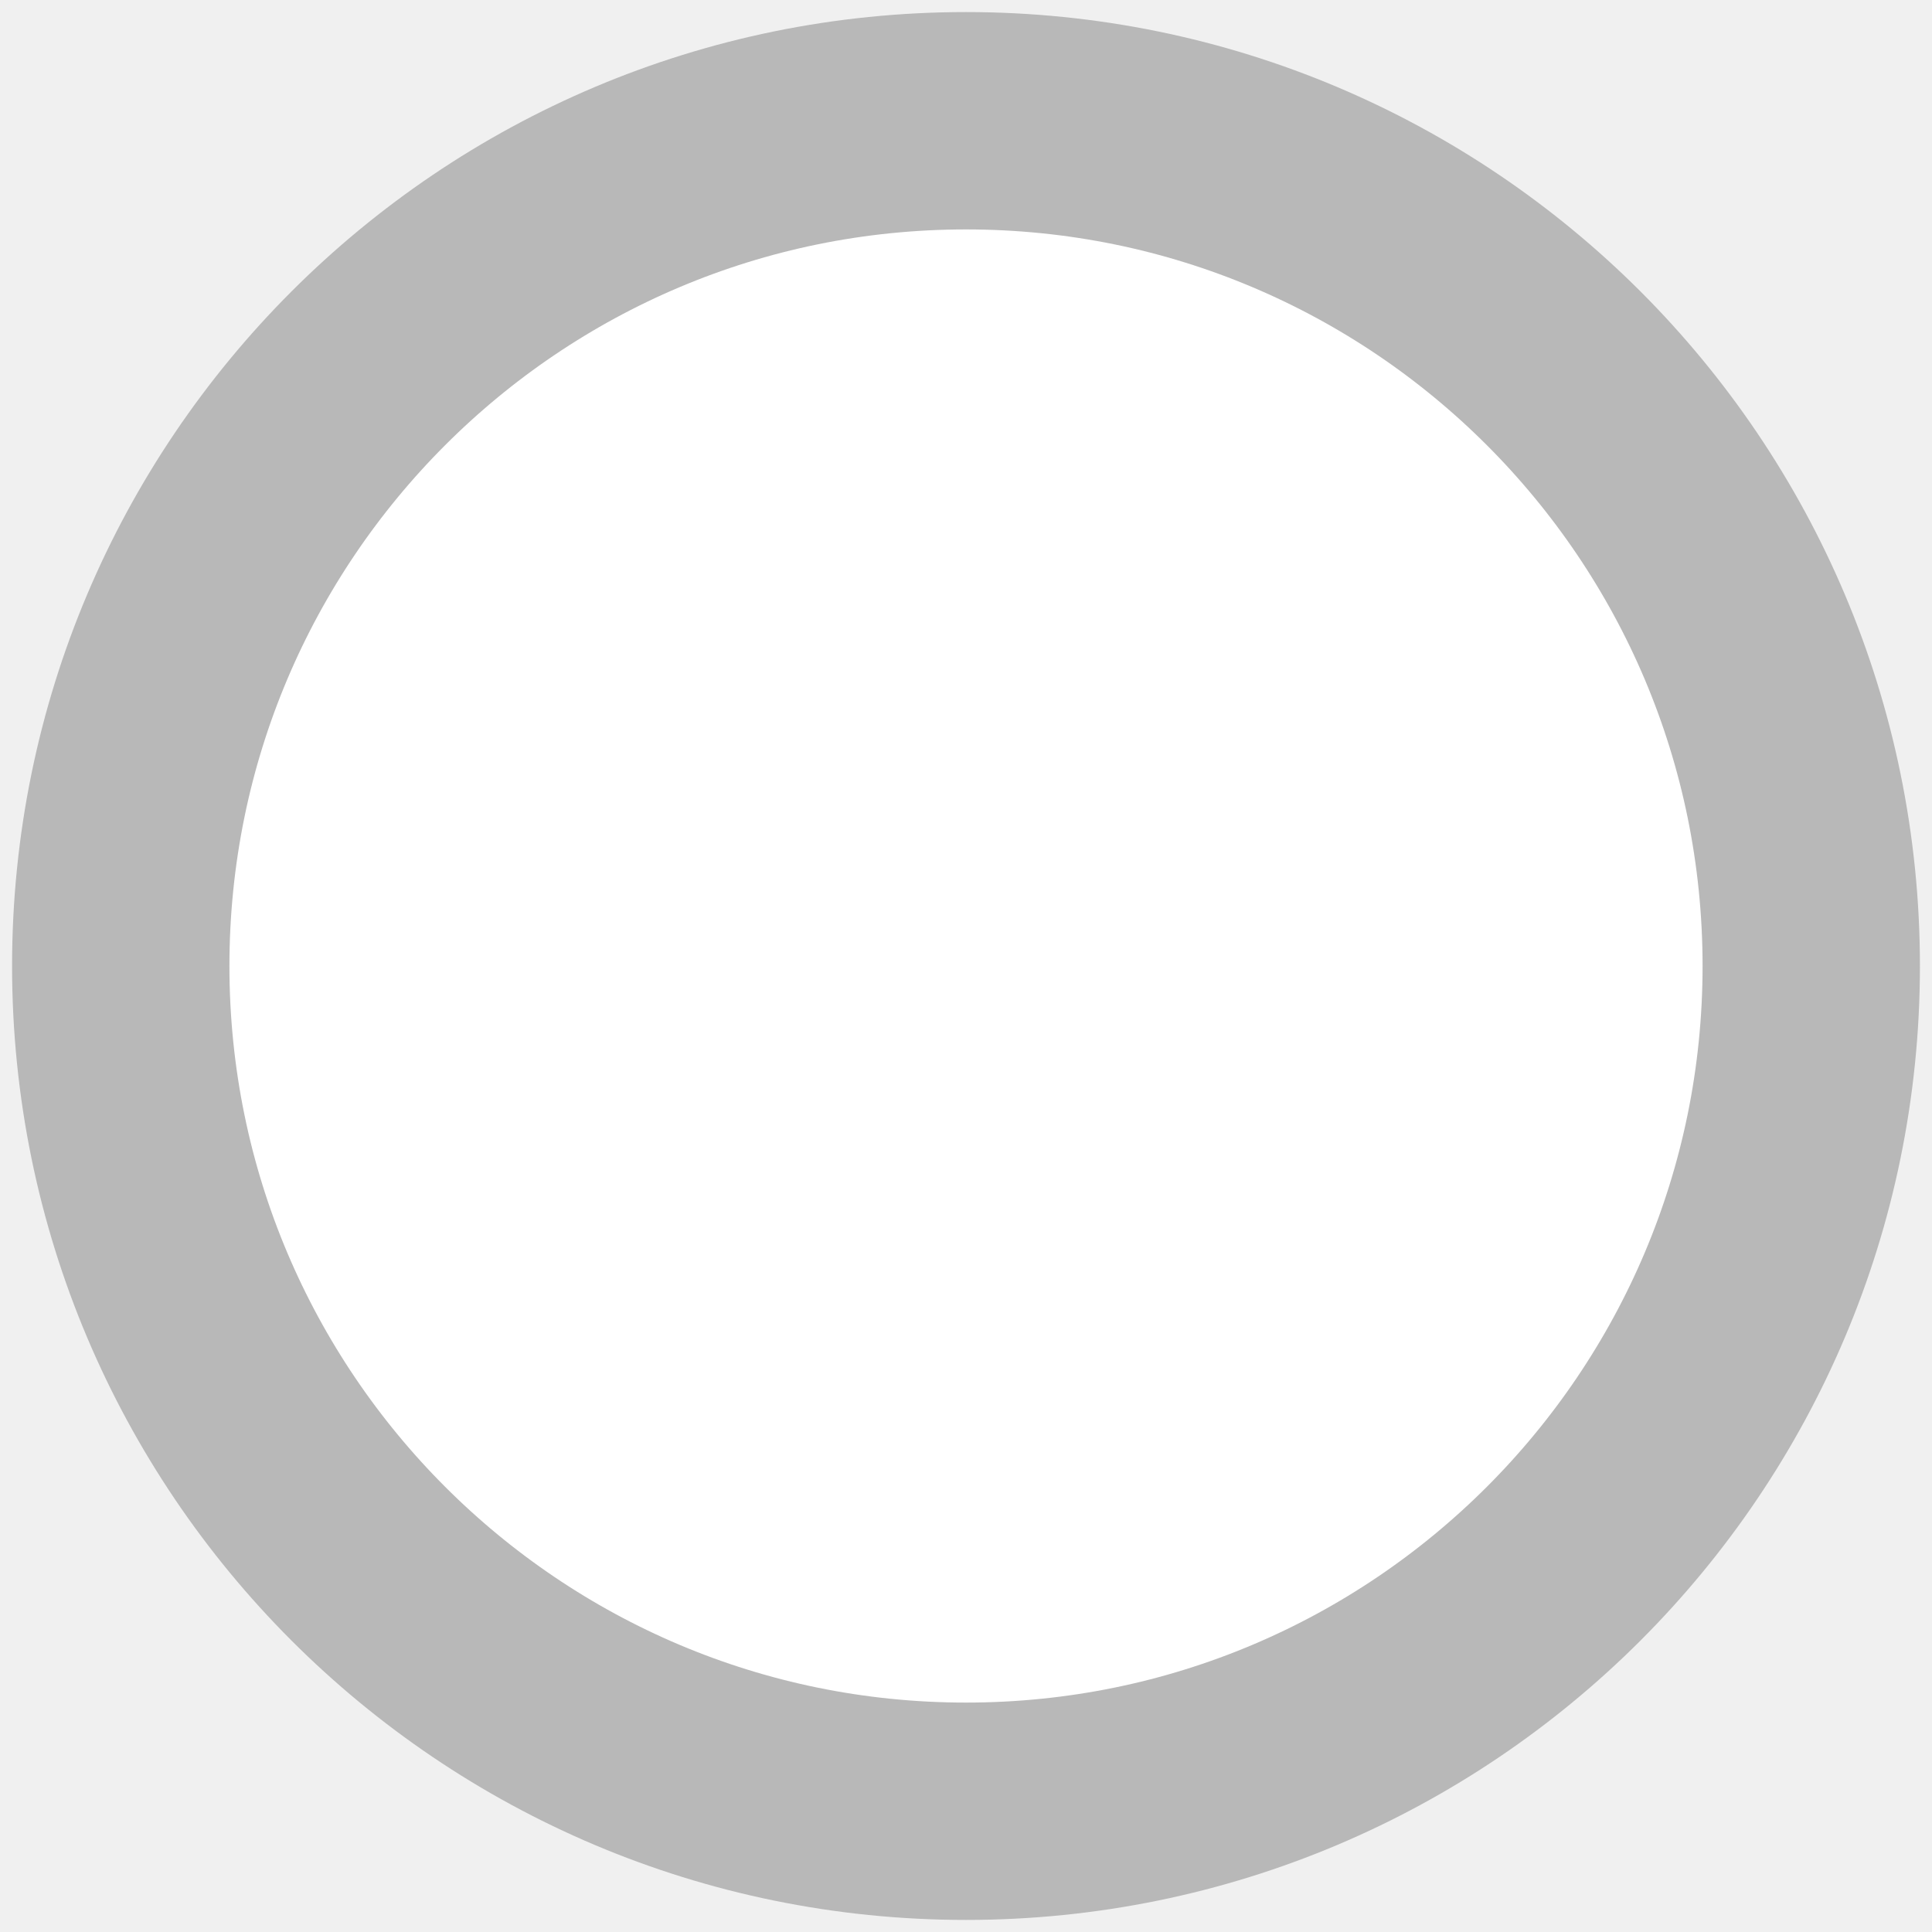
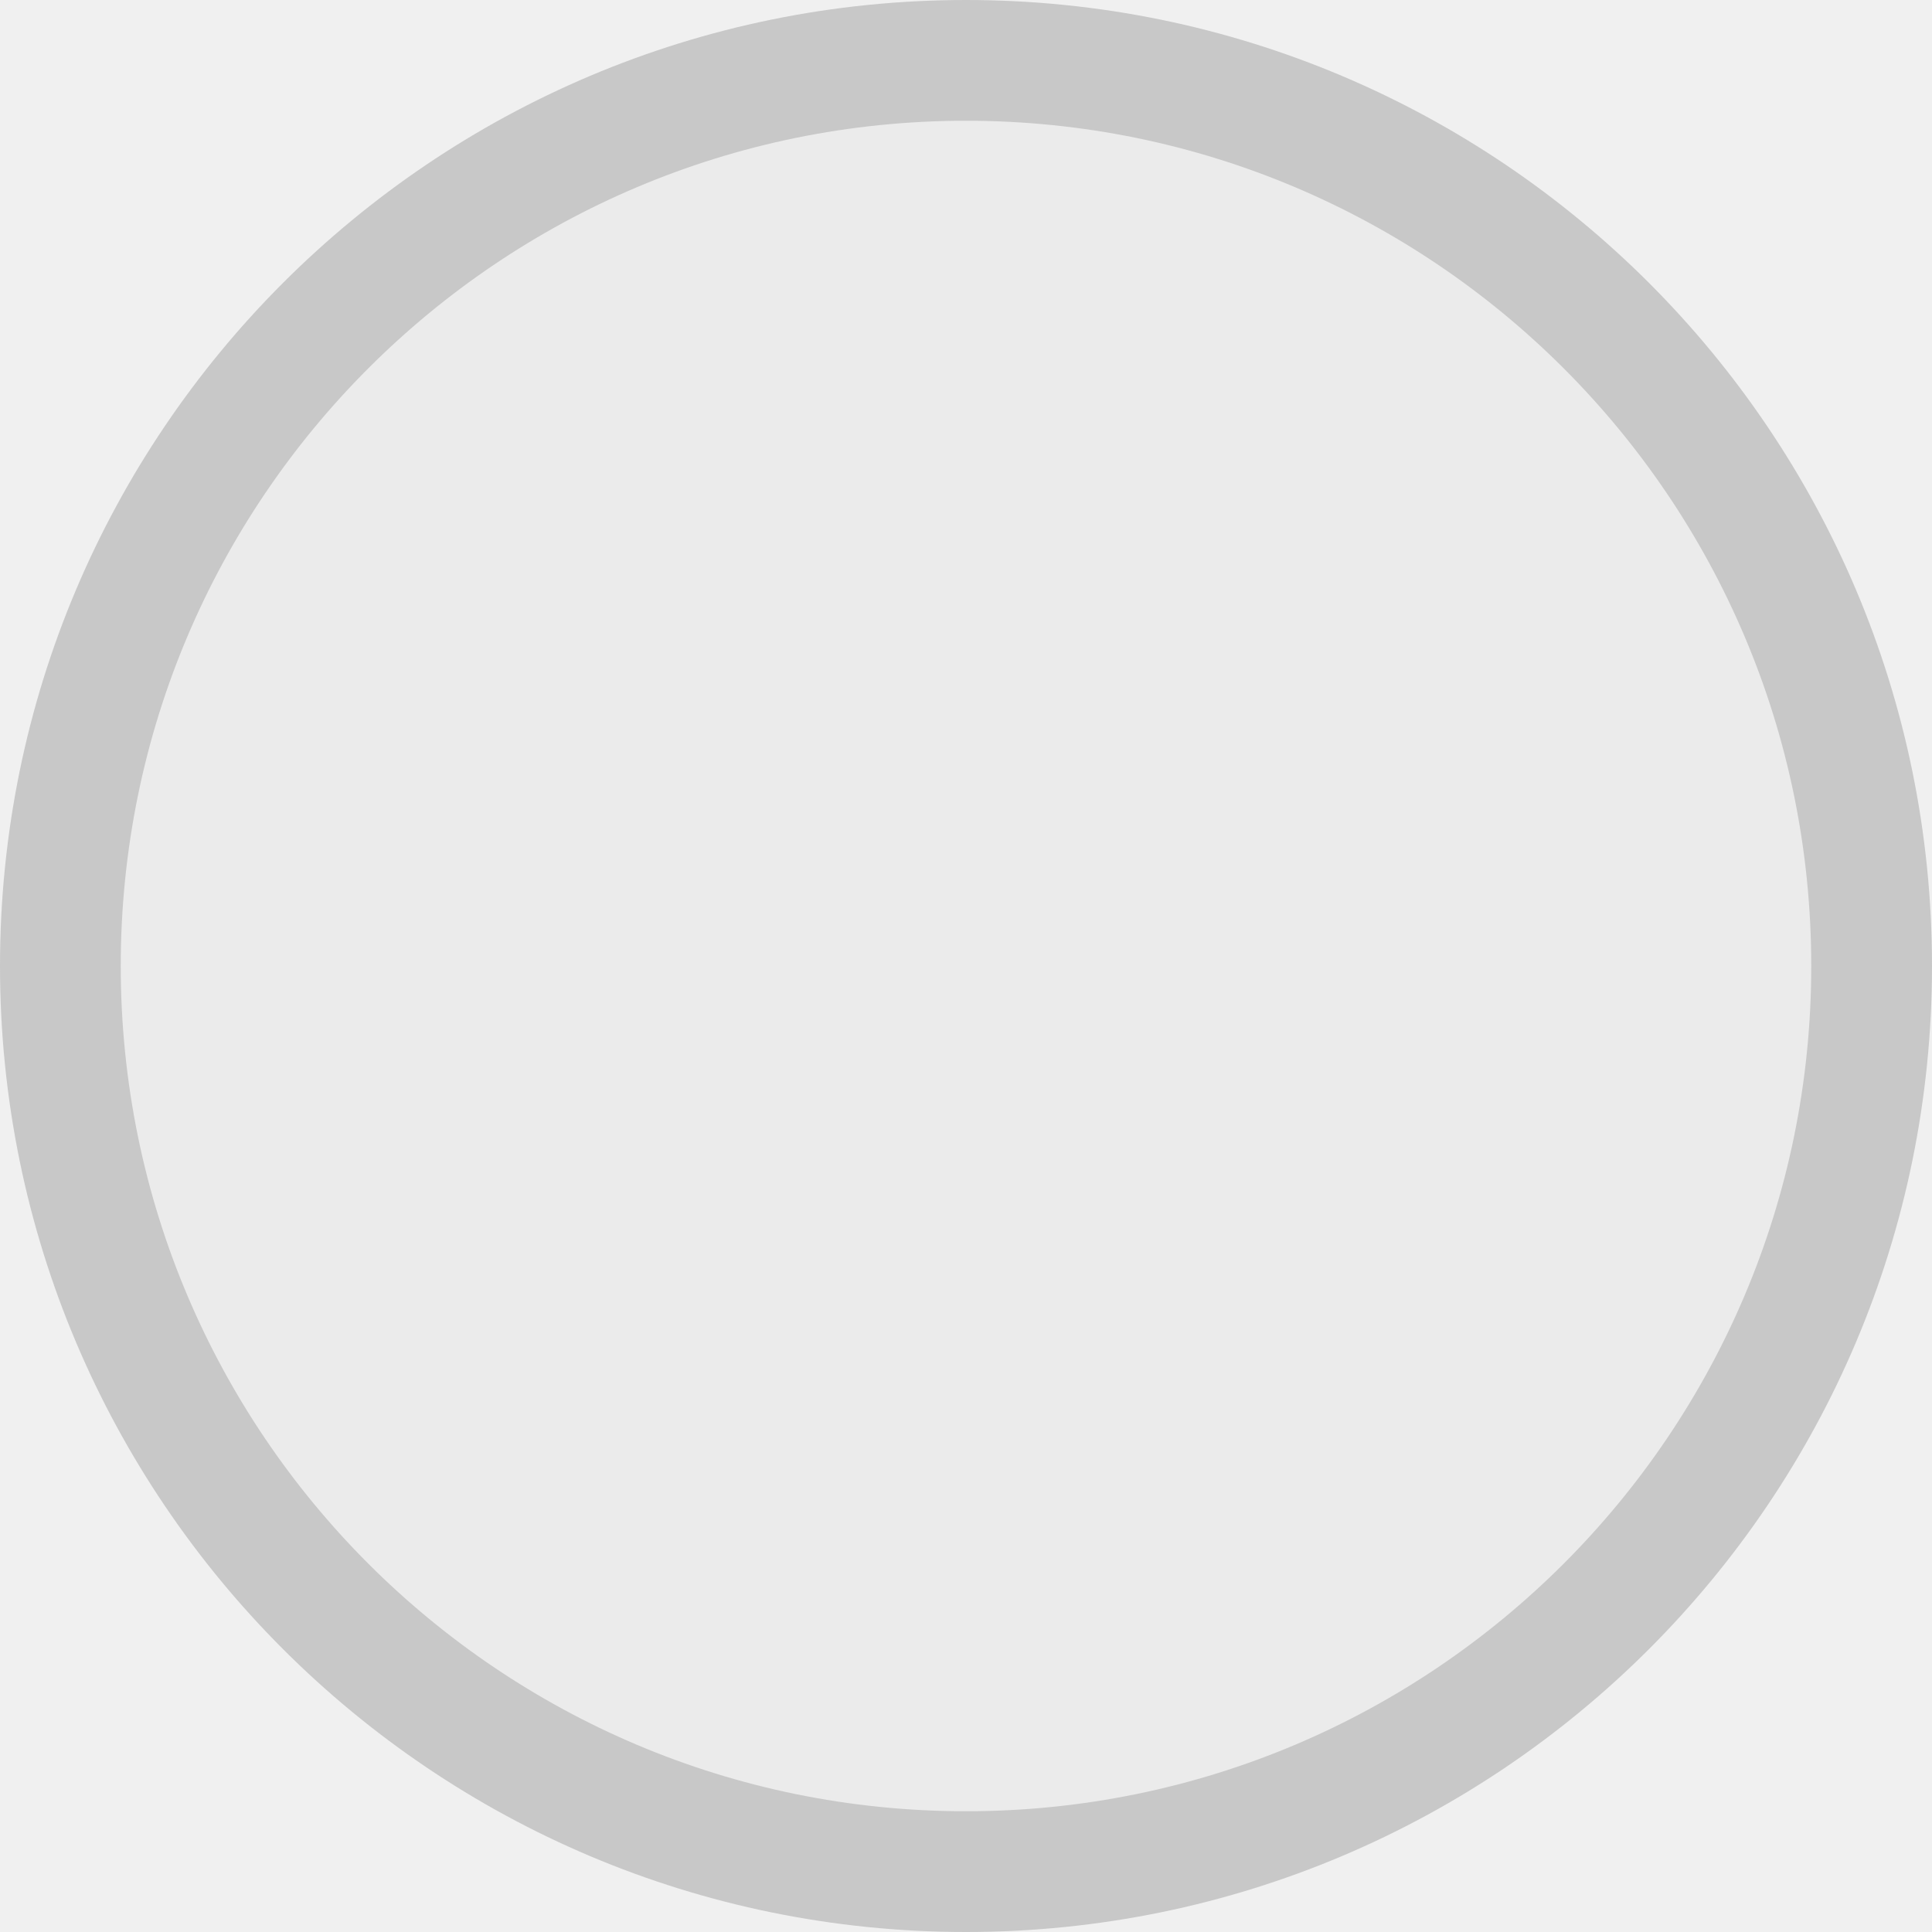
- <svg xmlns="http://www.w3.org/2000/svg" version="1.1" width="100%" height="100%" viewBox="0 0 16 16" id="svg2">
-   <defs id="defs14" />
-   <path style="fill:#ffffff;stroke:#b8b8b8;stroke-width:1.8;stroke-miterlimit:4;stroke-opacity:1;stroke-dasharray:none;fill-opacity:1" id="path6" d="m 15,8 c 0,3.866 -3.134,7 -7,7 C 4.134,15 1,11.866 1,8 1,4.134 4.134,1 8,1 c 3.866,0 7,3.134 7,7 z" />
-   <path style="fill:none;stroke:none;stroke-width:1.8;stroke-miterlimit:4;stroke-dasharray:none" id="path10" d="M 11,8 C 11,9.657 9.657,11 8,11 6.343,11 5,9.657 5,8 5,6.343 6.343,5 8,5 c 1.657,0 3,1.343 3,3 z" />
+ <svg xmlns="http://www.w3.org/2000/svg" viewBox="0 0 16 16" id="svg2" version="1.1" width="100%" height="100%">
+   <defs id="defs12" />
+   <g transform="translate(0 -1036.362)" id="g4">
+     <path style="fill:#ebebeb;fill-opacity:1" d="m 7.937,1036.983 c 4.18,0 7.568,3.304 7.568,7.379 0,4.075 -3.388,7.379 -7.568,7.379 -4.18,0 -7.568,-3.304 -7.568,-7.379 0,-4.075 3.388,-7.379 7.568,-7.379 z" id="path6" />
+     <path style="fill:#c8c8c8;fill-opacity:1" d="M 8 0 C 3.582 8.8817842e-16 -3.006854e-17 3.582 0 8 C 0 12.418 3.582 16 8 16 C 12.418 16 16 12.418 16 8 C 16 3.582 12.418 -1.8064254e-15 8 0 z M 8 1 C 11.866 1 15 4.134 15 8 C 15 11.866 11.866 15 8 15 C 4.134 15 1 11.866 1 8 C 1 4.134 4.134 1 8 1 z " transform="translate(0 1036.362)" id="path8" />
+   </g>
</svg>
